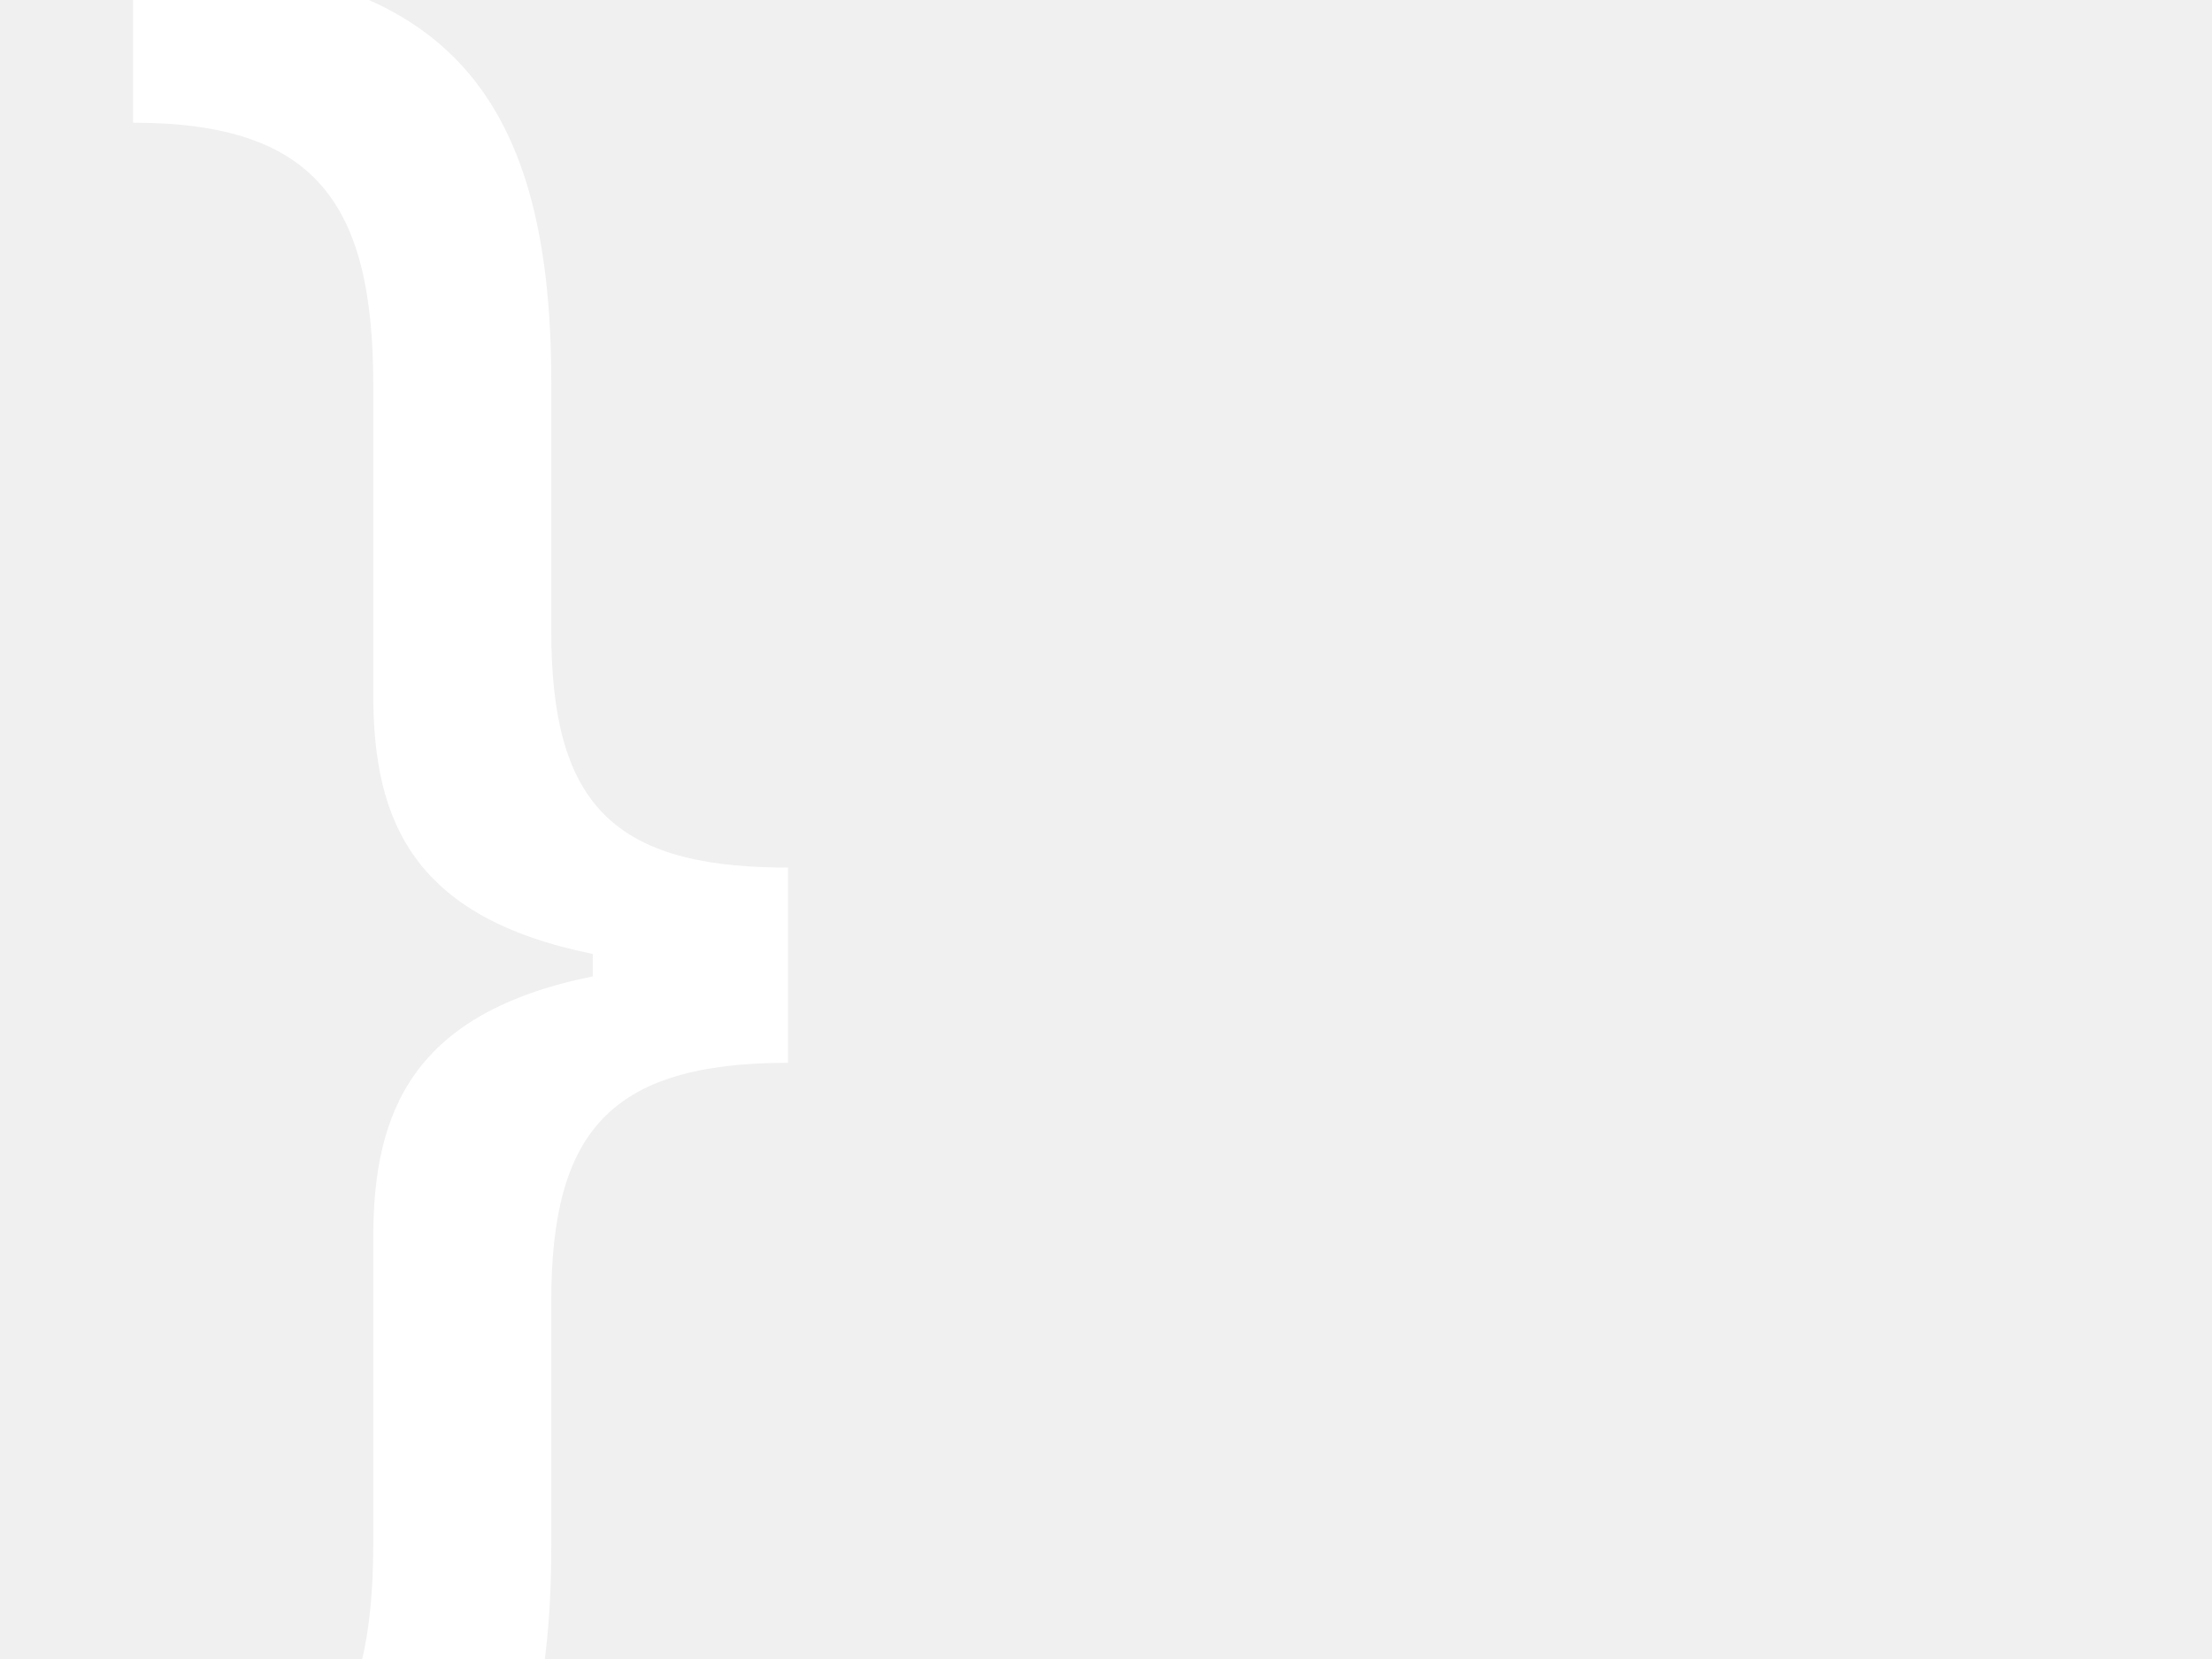
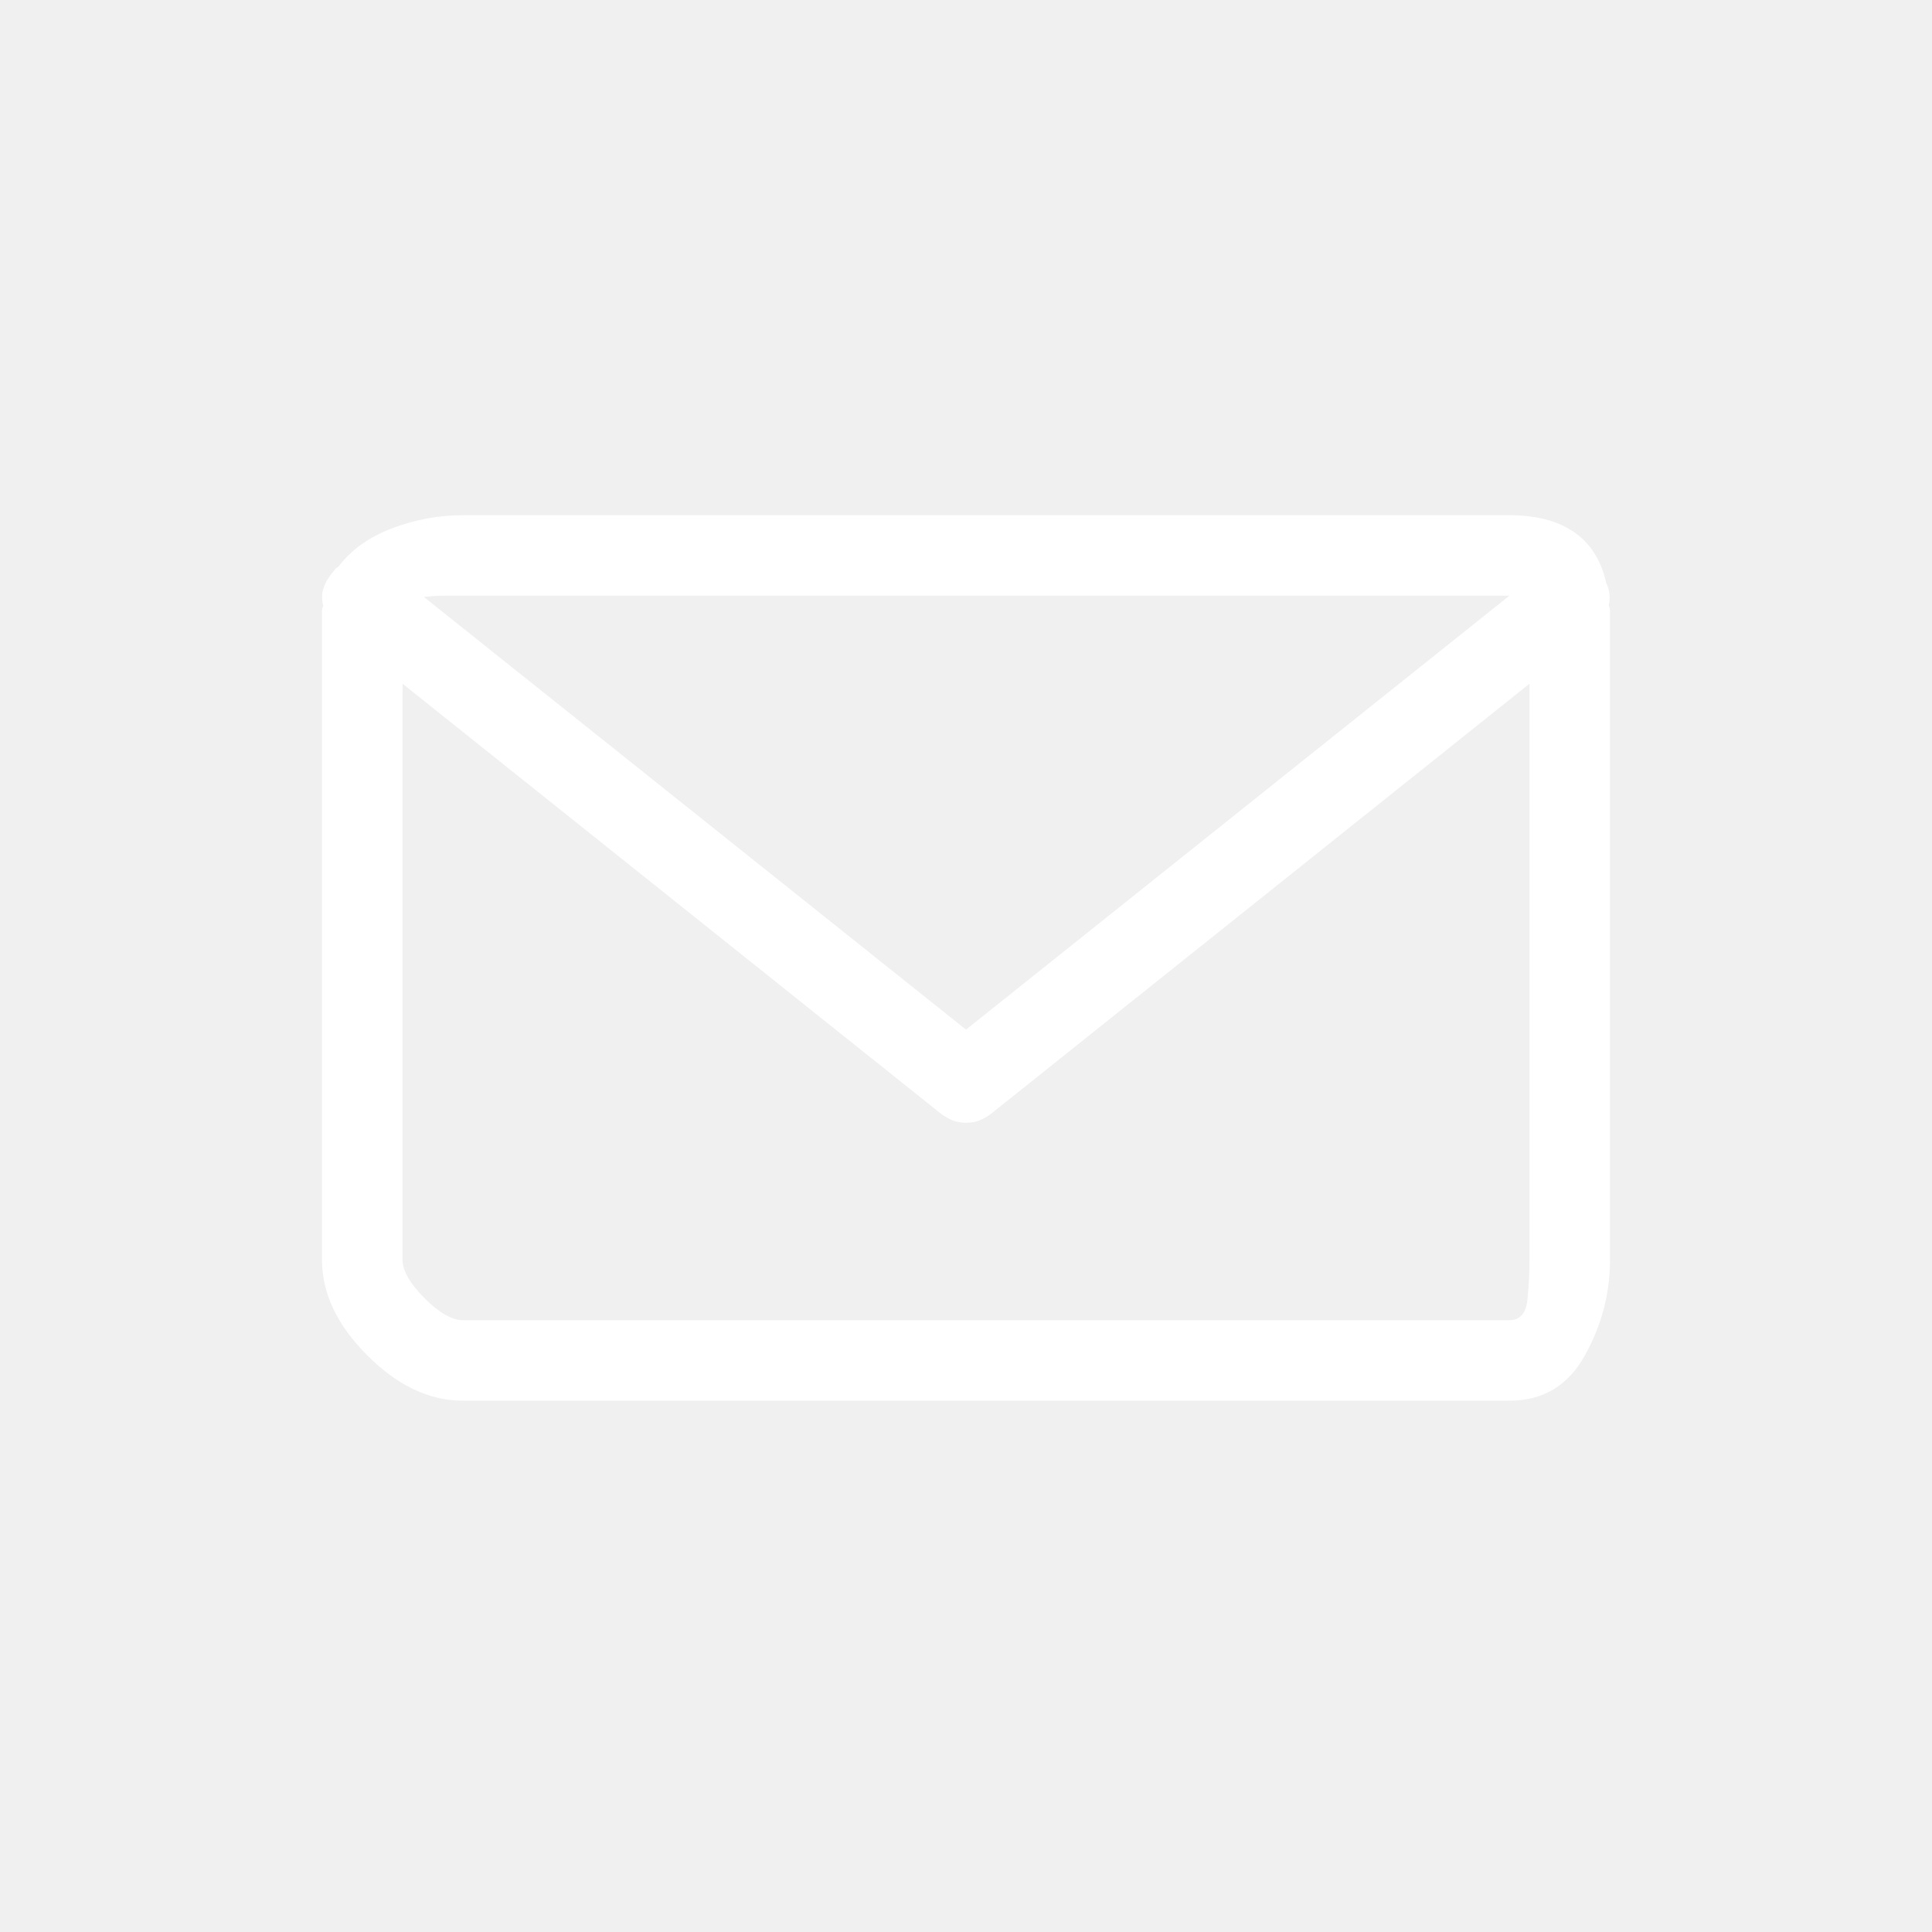
- <svg xmlns="http://www.w3.org/2000/svg" width="20px" height="15px" viewBox="0 0 20 15" version="1.1">
-   <g id="Page-1" stroke="none" stroke-width="1" fill="none" fill-rule="evenodd" font-family="simple-line-icons" font-size="20" font-weight="normal">
-     <g id="Desktop-HD" transform="translate(-665, -4521)" fill="#FFFFFF">
-       <g id="Nous-contacter" transform="translate(0, 3839)">
-         <g id="Group-8" transform="translate(635, 593)">
-           <g id="Group-7" transform="translate(30, 86)">
-             <text id="envelope---simple-line-icons">
-               <tspan x="0" y="19"></tspan>
-             </text>
-           </g>
-         </g>
-       </g>
-     </g>
+ <svg xmlns="http://www.w3.org/2000/svg" width="30px" height="30px" viewBox="0 0 30 30" version="1.1">
+   <g id="Icons/envelope" stroke="none" stroke-width="1" fill="none" fill-rule="evenodd">
+     <path d="M7.188,9.25 L6.895,9.25 C6.791,9.25 6.687,9.257 6.583,9.27 L15,15.988 L23.438,9.25 L7.188,9.25 Z M23.438,20.5 C23.607,20.5 23.702,20.386 23.721,20.158 C23.741,19.931 23.75,19.731 23.75,19.563 L23.75,10.617 L15.411,17.277 C15.345,17.329 15.281,17.368 15.215,17.395 C15.15,17.421 15.079,17.434 15,17.434 C14.922,17.434 14.851,17.421 14.786,17.395 C14.72,17.368 14.656,17.329 14.59,17.277 L6.251,10.617 L6.251,19.563 C6.251,19.731 6.365,19.931 6.592,20.158 C6.82,20.386 7.019,20.5 7.188,20.5 L23.438,20.5 Z M24.981,9.406 C24.994,9.433 25,9.458 25,9.484 L25,9.562 L25,19.563 C25,20.083 24.871,20.578 24.61,21.047 C24.349,21.516 23.959,21.75 23.438,21.75 L7.188,21.75 C6.667,21.75 6.172,21.516 5.704,21.047 C5.235,20.578 5,20.083 5,19.563 L5,9.562 L5,9.484 C5,9.458 5.007,9.433 5.02,9.406 C4.995,9.315 4.995,9.228 5.02,9.143 C5.046,9.058 5.091,8.977 5.157,8.898 C5.169,8.886 5.183,8.869 5.196,8.85 C5.209,8.83 5.228,8.813 5.254,8.801 C5.45,8.54 5.726,8.342 6.084,8.205 C6.443,8.068 6.81,8 7.188,8 L23.438,8 C23.855,8 24.19,8.088 24.444,8.264 C24.698,8.439 24.864,8.703 24.942,9.055 C24.968,9.106 24.984,9.162 24.991,9.221 C24.998,9.279 24.994,9.341 24.981,9.406 Z" id="Fill-1" fill="#FFFFFF" />
  </g>
</svg>
